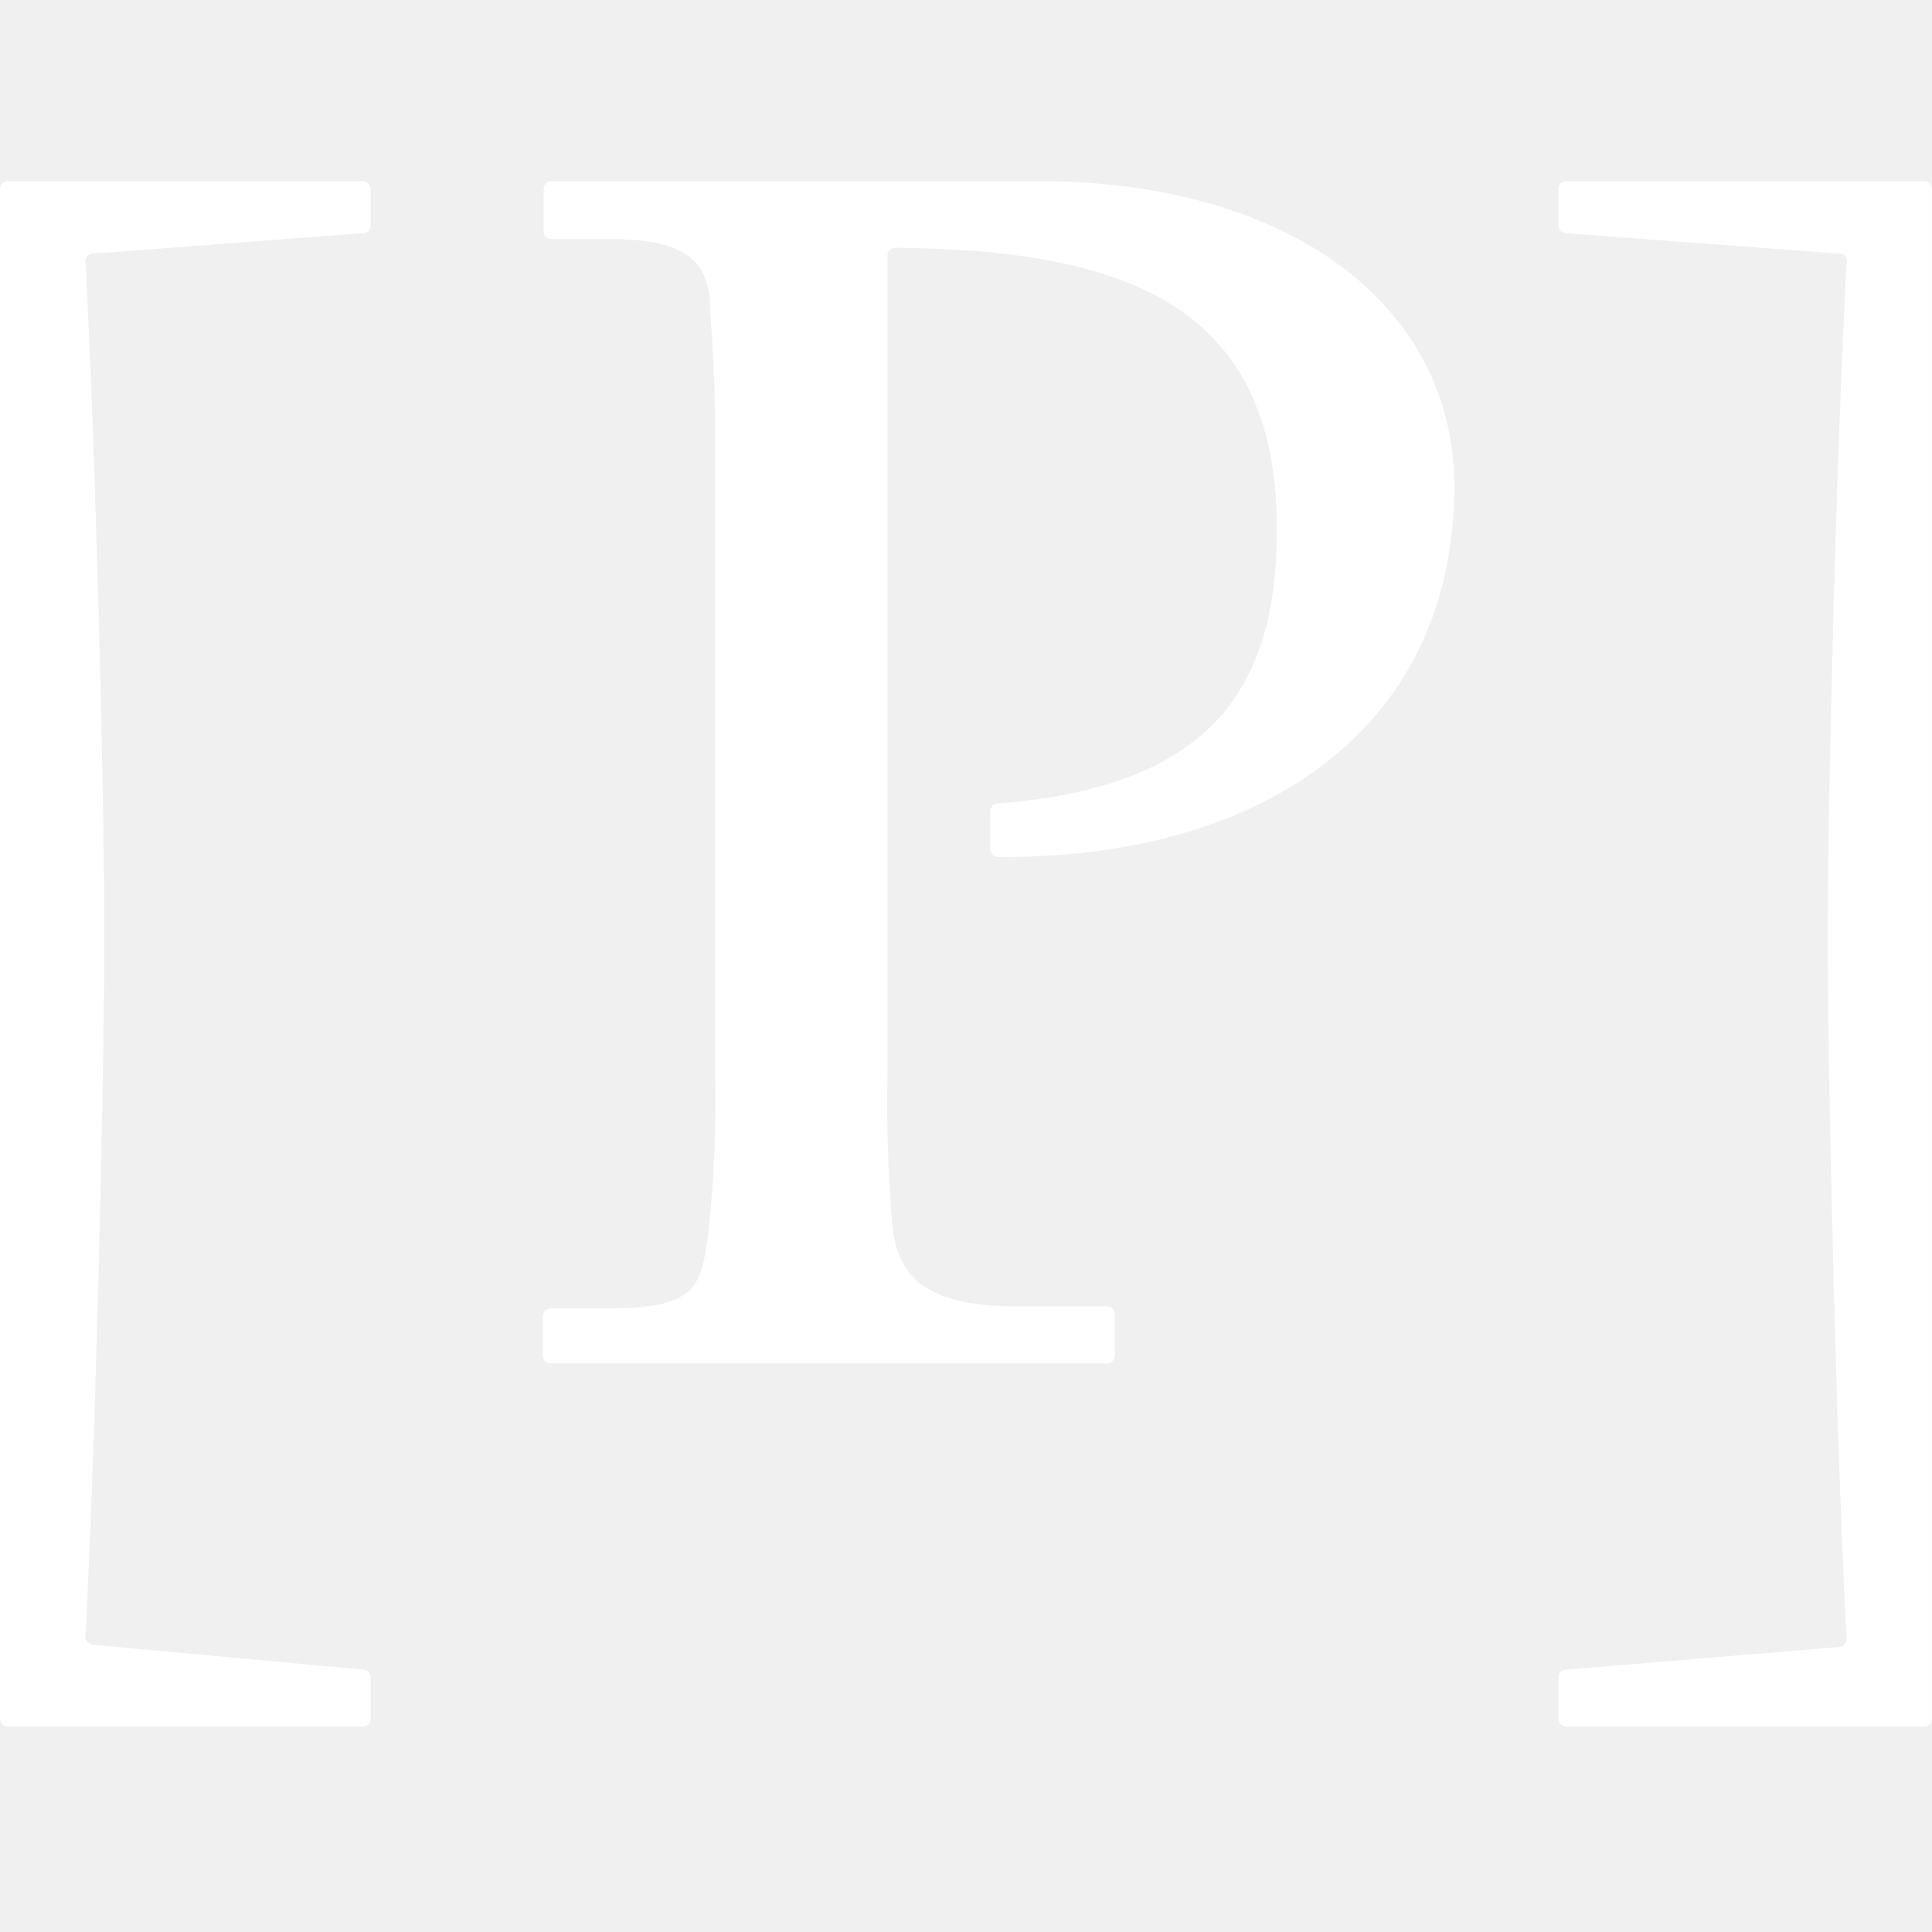
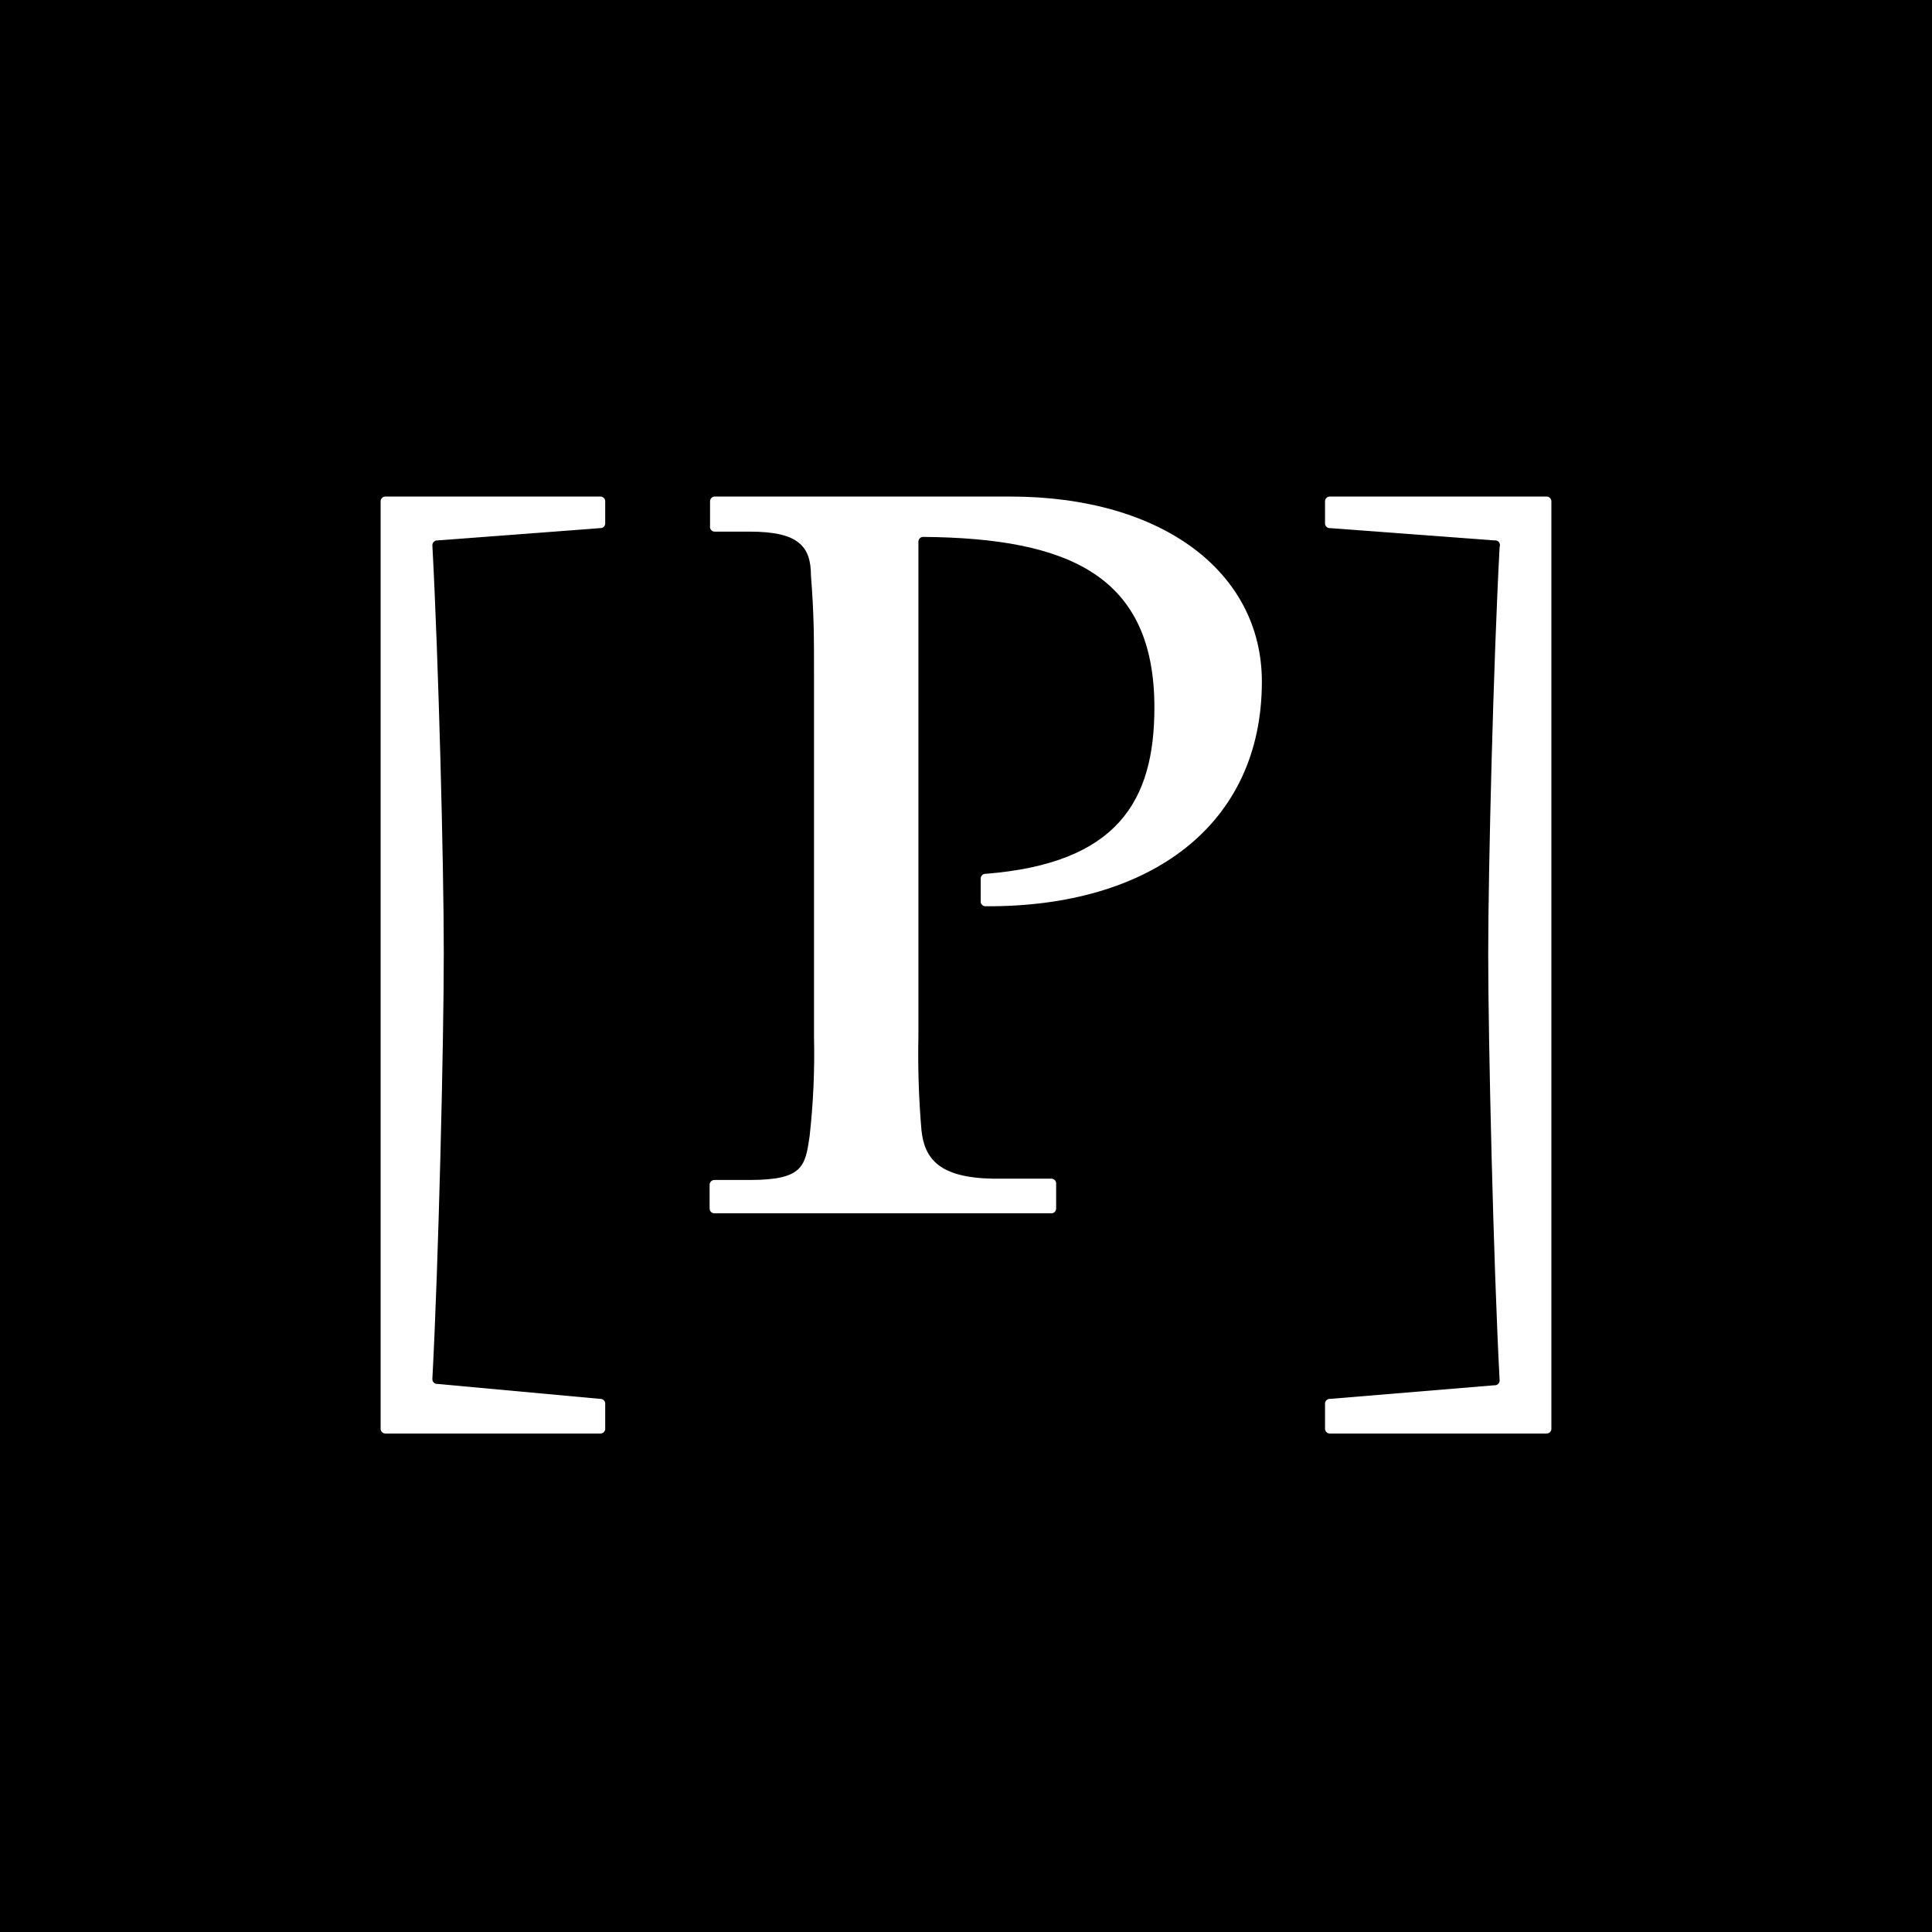
- <svg xmlns="http://www.w3.org/2000/svg" width="32" height="32" viewBox="0 0 32 32" fill="none">
-   <path d="M5.995 28.599H0.144C0.125 28.601 0.106 28.599 0.087 28.592C0.069 28.586 0.052 28.575 0.039 28.561C0.025 28.548 0.014 28.531 0.008 28.513C0.001 28.494 -0.001 28.475 0.001 28.456V15.8V3.144C-0.001 3.125 0.001 3.106 0.008 3.087C0.014 3.069 0.025 3.052 0.039 3.039C0.052 3.025 0.069 3.014 0.087 3.008C0.106 3.001 0.125 2.999 0.144 3.001H5.995C6.014 2.999 6.034 3.001 6.052 3.008C6.071 3.014 6.087 3.025 6.101 3.039C6.115 3.052 6.125 3.069 6.132 3.087C6.138 3.106 6.141 3.125 6.139 3.144V3.72C6.141 3.739 6.138 3.759 6.132 3.777C6.125 3.795 6.115 3.812 6.101 3.825C6.087 3.839 6.071 3.85 6.052 3.856C6.034 3.863 6.014 3.865 5.995 3.863L1.559 4.199C1.54 4.197 1.52 4.2 1.502 4.206C1.484 4.213 1.467 4.223 1.453 4.237C1.44 4.251 1.429 4.267 1.422 4.286C1.416 4.304 1.413 4.324 1.415 4.343C1.583 7.447 1.727 13.032 1.727 15.476C1.727 17.921 1.583 23.961 1.415 27.101C1.413 27.121 1.416 27.14 1.422 27.158C1.429 27.177 1.44 27.193 1.453 27.207C1.467 27.221 1.484 27.231 1.502 27.238C1.52 27.244 1.54 27.247 1.559 27.245L5.995 27.652C6.014 27.651 6.034 27.653 6.052 27.66C6.071 27.666 6.087 27.677 6.101 27.691C6.115 27.704 6.125 27.721 6.132 27.739C6.138 27.758 6.141 27.777 6.139 27.796V28.456C6.141 28.475 6.138 28.494 6.132 28.513C6.125 28.531 6.115 28.548 6.101 28.561C6.087 28.575 6.071 28.586 6.052 28.592C6.034 28.599 6.014 28.601 5.995 28.599Z" fill="white" />
-   <path d="M16.546 14.194C16.526 14.196 16.507 14.194 16.488 14.187C16.47 14.18 16.453 14.17 16.44 14.156C16.426 14.142 16.415 14.126 16.409 14.107C16.402 14.089 16.4 14.07 16.402 14.05V13.451C16.4 13.432 16.402 13.412 16.409 13.394C16.415 13.376 16.426 13.359 16.44 13.345C16.453 13.332 16.47 13.321 16.488 13.314C16.507 13.308 16.526 13.305 16.546 13.307C20.142 13.02 21.149 11.318 21.149 8.765C21.149 5.17 18.823 4.139 14.843 4.103C14.824 4.101 14.804 4.104 14.786 4.11C14.768 4.117 14.751 4.128 14.737 4.141C14.723 4.155 14.713 4.172 14.706 4.19C14.7 4.208 14.697 4.228 14.699 4.247V17.753C14.682 18.609 14.71 19.465 14.783 20.318C14.867 21.097 15.275 21.613 16.737 21.637H18.32C18.339 21.635 18.359 21.637 18.377 21.644C18.395 21.65 18.412 21.661 18.426 21.674C18.439 21.688 18.45 21.705 18.457 21.723C18.463 21.741 18.466 21.761 18.464 21.78V22.439C18.466 22.459 18.463 22.478 18.457 22.497C18.45 22.515 18.439 22.532 18.426 22.545C18.412 22.559 18.395 22.57 18.377 22.576C18.359 22.583 18.339 22.585 18.32 22.583C17.229 22.583 15.011 22.583 13.284 22.583C11.786 22.583 10.143 22.583 9.136 22.583C9.117 22.585 9.097 22.583 9.079 22.576C9.061 22.57 9.044 22.559 9.03 22.545C9.017 22.532 9.006 22.515 9 22.497C8.993 22.478 8.991 22.459 8.992 22.439V21.816C8.991 21.797 8.993 21.777 9 21.759C9.006 21.741 9.017 21.724 9.03 21.71C9.044 21.697 9.061 21.686 9.079 21.68C9.097 21.673 9.117 21.671 9.136 21.672H10.083C11.546 21.672 11.606 21.301 11.726 20.474C11.826 19.575 11.867 18.67 11.846 17.765V7.866C11.846 6.8 11.846 6.224 11.762 5.158C11.762 4.355 11.414 3.959 10.095 3.959H9.148C9.128 3.962 9.107 3.959 9.088 3.952C9.068 3.945 9.051 3.933 9.037 3.918C9.023 3.903 9.013 3.884 9.007 3.865C9.001 3.845 9.001 3.824 9.004 3.804V3.144C9.003 3.125 9.005 3.106 9.012 3.087C9.018 3.069 9.029 3.052 9.042 3.039C9.056 3.025 9.073 3.014 9.091 3.008C9.109 3.001 9.129 2.999 9.148 3.001C10.155 3.001 11.798 3.001 13.296 3.001H17.205C21.377 3.001 24.087 5.074 24.087 8.058C24.087 11.977 21.029 14.218 16.546 14.194Z" fill="white" />
-   <path d="M31.855 28.599H25.957C25.938 28.601 25.918 28.599 25.9 28.592C25.881 28.586 25.865 28.575 25.851 28.561C25.837 28.548 25.827 28.531 25.82 28.513C25.814 28.494 25.811 28.475 25.813 28.456V27.796C25.811 27.777 25.814 27.758 25.82 27.739C25.827 27.721 25.837 27.704 25.851 27.691C25.865 27.677 25.881 27.666 25.9 27.66C25.918 27.653 25.938 27.651 25.957 27.653L30.441 27.281C30.46 27.283 30.48 27.28 30.498 27.274C30.516 27.267 30.533 27.257 30.547 27.243C30.56 27.229 30.571 27.213 30.578 27.195C30.584 27.176 30.587 27.157 30.585 27.137C30.417 23.997 30.273 17.849 30.273 15.512C30.273 13.175 30.417 7.483 30.585 4.379C30.593 4.357 30.596 4.333 30.593 4.31C30.59 4.287 30.58 4.265 30.566 4.247C30.551 4.228 30.532 4.214 30.51 4.206C30.488 4.198 30.464 4.195 30.441 4.199L25.957 3.864C25.938 3.865 25.918 3.863 25.9 3.856C25.881 3.85 25.865 3.839 25.851 3.826C25.837 3.812 25.827 3.795 25.82 3.777C25.814 3.759 25.811 3.739 25.813 3.72V3.144C25.811 3.125 25.814 3.106 25.82 3.087C25.827 3.069 25.837 3.052 25.851 3.039C25.865 3.025 25.881 3.014 25.9 3.008C25.918 3.001 25.938 2.999 25.957 3.001H31.855C31.875 2.999 31.894 3.001 31.913 3.008C31.931 3.014 31.948 3.025 31.961 3.039C31.975 3.052 31.986 3.069 31.992 3.087C31.999 3.106 32.001 3.125 31.999 3.144V28.456C32.001 28.475 31.999 28.494 31.992 28.513C31.986 28.531 31.975 28.548 31.961 28.561C31.948 28.575 31.931 28.586 31.913 28.592C31.894 28.599 31.875 28.601 31.855 28.599Z" fill="white" />
+ <svg xmlns="http://www.w3.org/2000/svg" width="1000" height="1000" viewBox="0 0 1000 1000" fill="none">
+   <rect width="1000" height="1000" fill="black" />
+   <path d="M310.532 741.987H199.736C199.369 742.022 199 741.976 198.653 741.851C198.307 741.727 197.992 741.527 197.731 741.267C197.471 741.006 197.272 740.692 197.147 740.345C197.023 739.999 196.976 739.629 197.011 739.262V259.736C196.976 259.369 197.023 259 197.147 258.653C197.272 258.307 197.471 257.992 197.731 257.732C197.992 257.471 198.307 257.272 198.653 257.147C199 257.023 199.369 256.976 199.736 257.011H310.532C310.899 256.976 311.269 257.023 311.615 257.147C311.962 257.272 312.277 257.471 312.537 257.732C312.797 257.992 312.997 258.307 313.121 258.653C313.246 259 313.292 259.369 313.257 259.736V270.634C313.292 271.001 313.246 271.371 313.121 271.717C312.997 272.064 312.797 272.378 312.537 272.639C312.277 272.899 311.962 273.099 311.615 273.223C311.269 273.348 310.899 273.394 310.532 273.359L226.527 279.716C226.16 279.681 225.791 279.727 225.444 279.852C225.098 279.976 224.783 280.176 224.522 280.436C224.262 280.697 224.063 281.011 223.938 281.358C223.814 281.705 223.767 282.074 223.802 282.441C226.981 341.246 229.705 447.051 229.705 493.369C229.705 539.687 226.981 654.119 223.802 713.606C223.767 713.972 223.814 714.342 223.938 714.689C224.063 715.035 224.262 715.35 224.522 715.61C224.783 715.871 225.098 716.07 225.444 716.195C225.791 716.319 226.16 716.366 226.527 716.33L310.532 724.05C310.899 724.015 311.269 724.061 311.615 724.186C311.962 724.31 312.277 724.51 312.537 724.77C312.797 725.03 312.997 725.345 313.121 725.692C313.246 726.038 313.292 726.408 313.257 726.775V739.262C313.292 739.629 313.246 739.999 313.121 740.345C312.997 740.692 312.797 741.006 312.537 741.267C312.277 741.527 311.962 741.727 311.615 741.851C311.269 741.976 310.899 742.022 310.532 741.987Z" fill="white" />
+   <path d="M510.33 469.076C509.964 469.111 509.594 469.065 509.248 468.941C508.901 468.816 508.586 468.617 508.326 468.356C508.066 468.096 507.866 467.781 507.742 467.435C507.617 467.088 507.571 466.718 507.606 466.352V454.999C507.571 454.633 507.617 454.263 507.742 453.916C507.866 453.57 508.066 453.255 508.326 452.995C508.586 452.734 508.901 452.535 509.248 452.41C509.594 452.286 509.964 452.24 510.33 452.275C578.443 446.826 597.515 414.585 597.515 366.223C597.515 298.109 553.468 278.583 478.09 277.902C477.724 277.866 477.354 277.913 477.008 278.037C476.661 278.162 476.346 278.361 476.086 278.622C475.826 278.882 475.626 279.197 475.502 279.543C475.377 279.89 475.331 280.26 475.366 280.626V536.51C475.035 552.723 475.566 568.941 476.955 585.098C478.545 599.856 486.264 609.619 513.963 610.073H543.933C544.299 610.038 544.669 610.085 545.016 610.209C545.362 610.334 545.677 610.533 545.937 610.794C546.197 611.054 546.397 611.369 546.522 611.715C546.646 612.062 546.692 612.431 546.657 612.798V625.286C546.692 625.652 546.646 626.022 546.522 626.368C546.397 626.715 546.197 627.03 545.937 627.29C545.677 627.551 545.362 627.75 545.016 627.875C544.669 627.999 544.299 628.045 543.933 628.01C523.272 628.01 481.269 628.01 448.575 628.01C420.195 628.01 389.09 628.01 370.018 628.01C369.652 628.045 369.282 627.999 368.936 627.875C368.589 627.75 368.274 627.551 368.014 627.29C367.754 627.03 367.554 626.715 367.43 626.368C367.305 626.022 367.259 625.652 367.294 625.286V613.479C367.259 613.113 367.305 612.743 367.43 612.396C367.554 612.05 367.754 611.735 368.014 611.475C368.274 611.214 368.589 611.015 368.936 610.89C369.282 610.766 369.652 610.719 370.018 610.755H387.955C415.654 610.755 416.789 603.716 419.059 588.05C420.964 571.015 421.722 553.873 421.33 536.737V349.195C421.33 328.987 421.33 318.089 419.741 297.882C419.741 282.67 413.156 275.177 388.182 275.177H370.245C369.857 275.219 369.464 275.17 369.098 275.033C368.732 274.896 368.404 274.675 368.139 274.388C367.874 274.101 367.68 273.756 367.573 273.38C367.465 273.005 367.448 272.609 367.521 272.225V259.738C367.486 259.371 367.532 259.001 367.657 258.655C367.781 258.308 367.981 257.994 368.241 257.733C368.501 257.473 368.816 257.273 369.163 257.149C369.509 257.024 369.879 256.978 370.245 257.013C389.317 257.013 420.422 257.013 448.802 257.013H522.818C601.828 257.013 653.14 296.292 653.14 352.828C653.14 427.072 595.244 469.53 510.33 469.076Z" fill="white" />
+   <path d="M800.264 741.989H688.559C688.193 742.024 687.823 741.977 687.476 741.853C687.13 741.728 686.815 741.529 686.555 741.268C686.295 741.008 686.095 740.693 685.97 740.347C685.846 740 685.8 739.63 685.835 739.264V726.776C685.8 726.41 685.846 726.04 685.97 725.693C686.095 725.347 686.295 725.032 686.555 724.772C686.815 724.511 687.13 724.312 687.476 724.187C687.823 724.063 688.193 724.017 688.559 724.052L773.473 717.013C773.84 717.048 774.209 717.002 774.556 716.878C774.902 716.753 775.217 716.554 775.478 716.293C775.738 716.033 775.937 715.718 776.062 715.371C776.186 715.025 776.233 714.655 776.198 714.289C773.019 654.802 770.294 538.326 770.294 494.052C770.294 449.777 773.019 341.929 776.198 283.124C776.365 282.712 776.42 282.263 776.356 281.823C776.293 281.383 776.113 280.968 775.835 280.621C775.557 280.274 775.192 280.007 774.777 279.849C774.362 279.69 773.911 279.645 773.473 279.718L688.559 273.361C688.193 273.396 687.823 273.349 687.476 273.225C687.13 273.1 686.815 272.901 686.555 272.64C686.295 272.38 686.095 272.065 685.97 271.719C685.846 271.372 685.8 271.003 685.835 270.636V259.738C685.8 259.371 685.846 259.001 685.97 258.655C686.095 258.308 686.295 257.994 686.555 257.733C686.815 257.473 687.13 257.273 687.476 257.149C687.823 257.024 688.193 256.978 688.559 257.013H800.264C800.631 256.978 801 257.024 801.347 257.149C801.693 257.273 802.008 257.473 802.268 257.733C802.529 257.994 802.728 258.308 802.853 258.655C802.977 259.001 803.024 259.371 802.989 259.738V739.264C803.024 739.63 802.977 740 802.853 740.347C802.728 740.693 802.529 741.008 802.268 741.268C802.008 741.529 801.693 741.728 801.347 741.853C801 741.977 800.631 742.024 800.264 741.989Z" fill="white" />
</svg>
